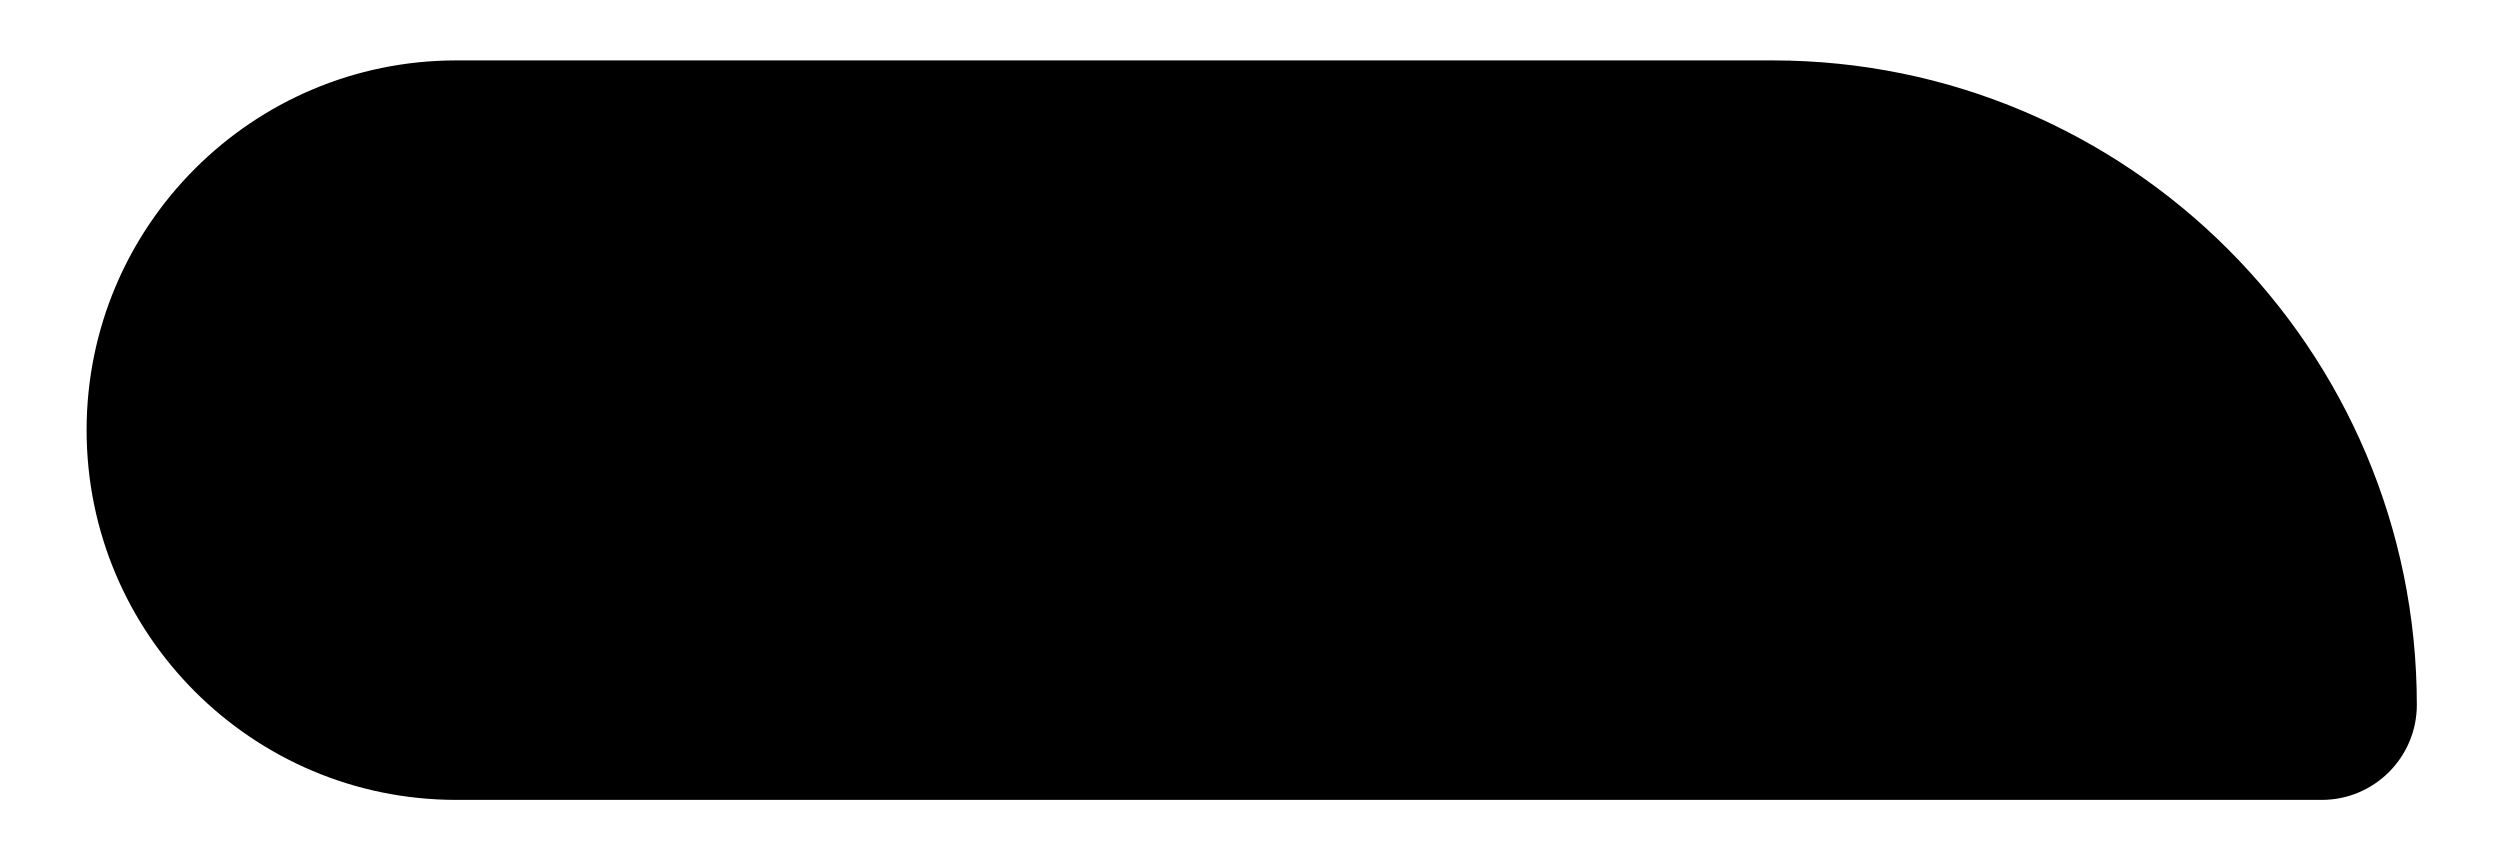
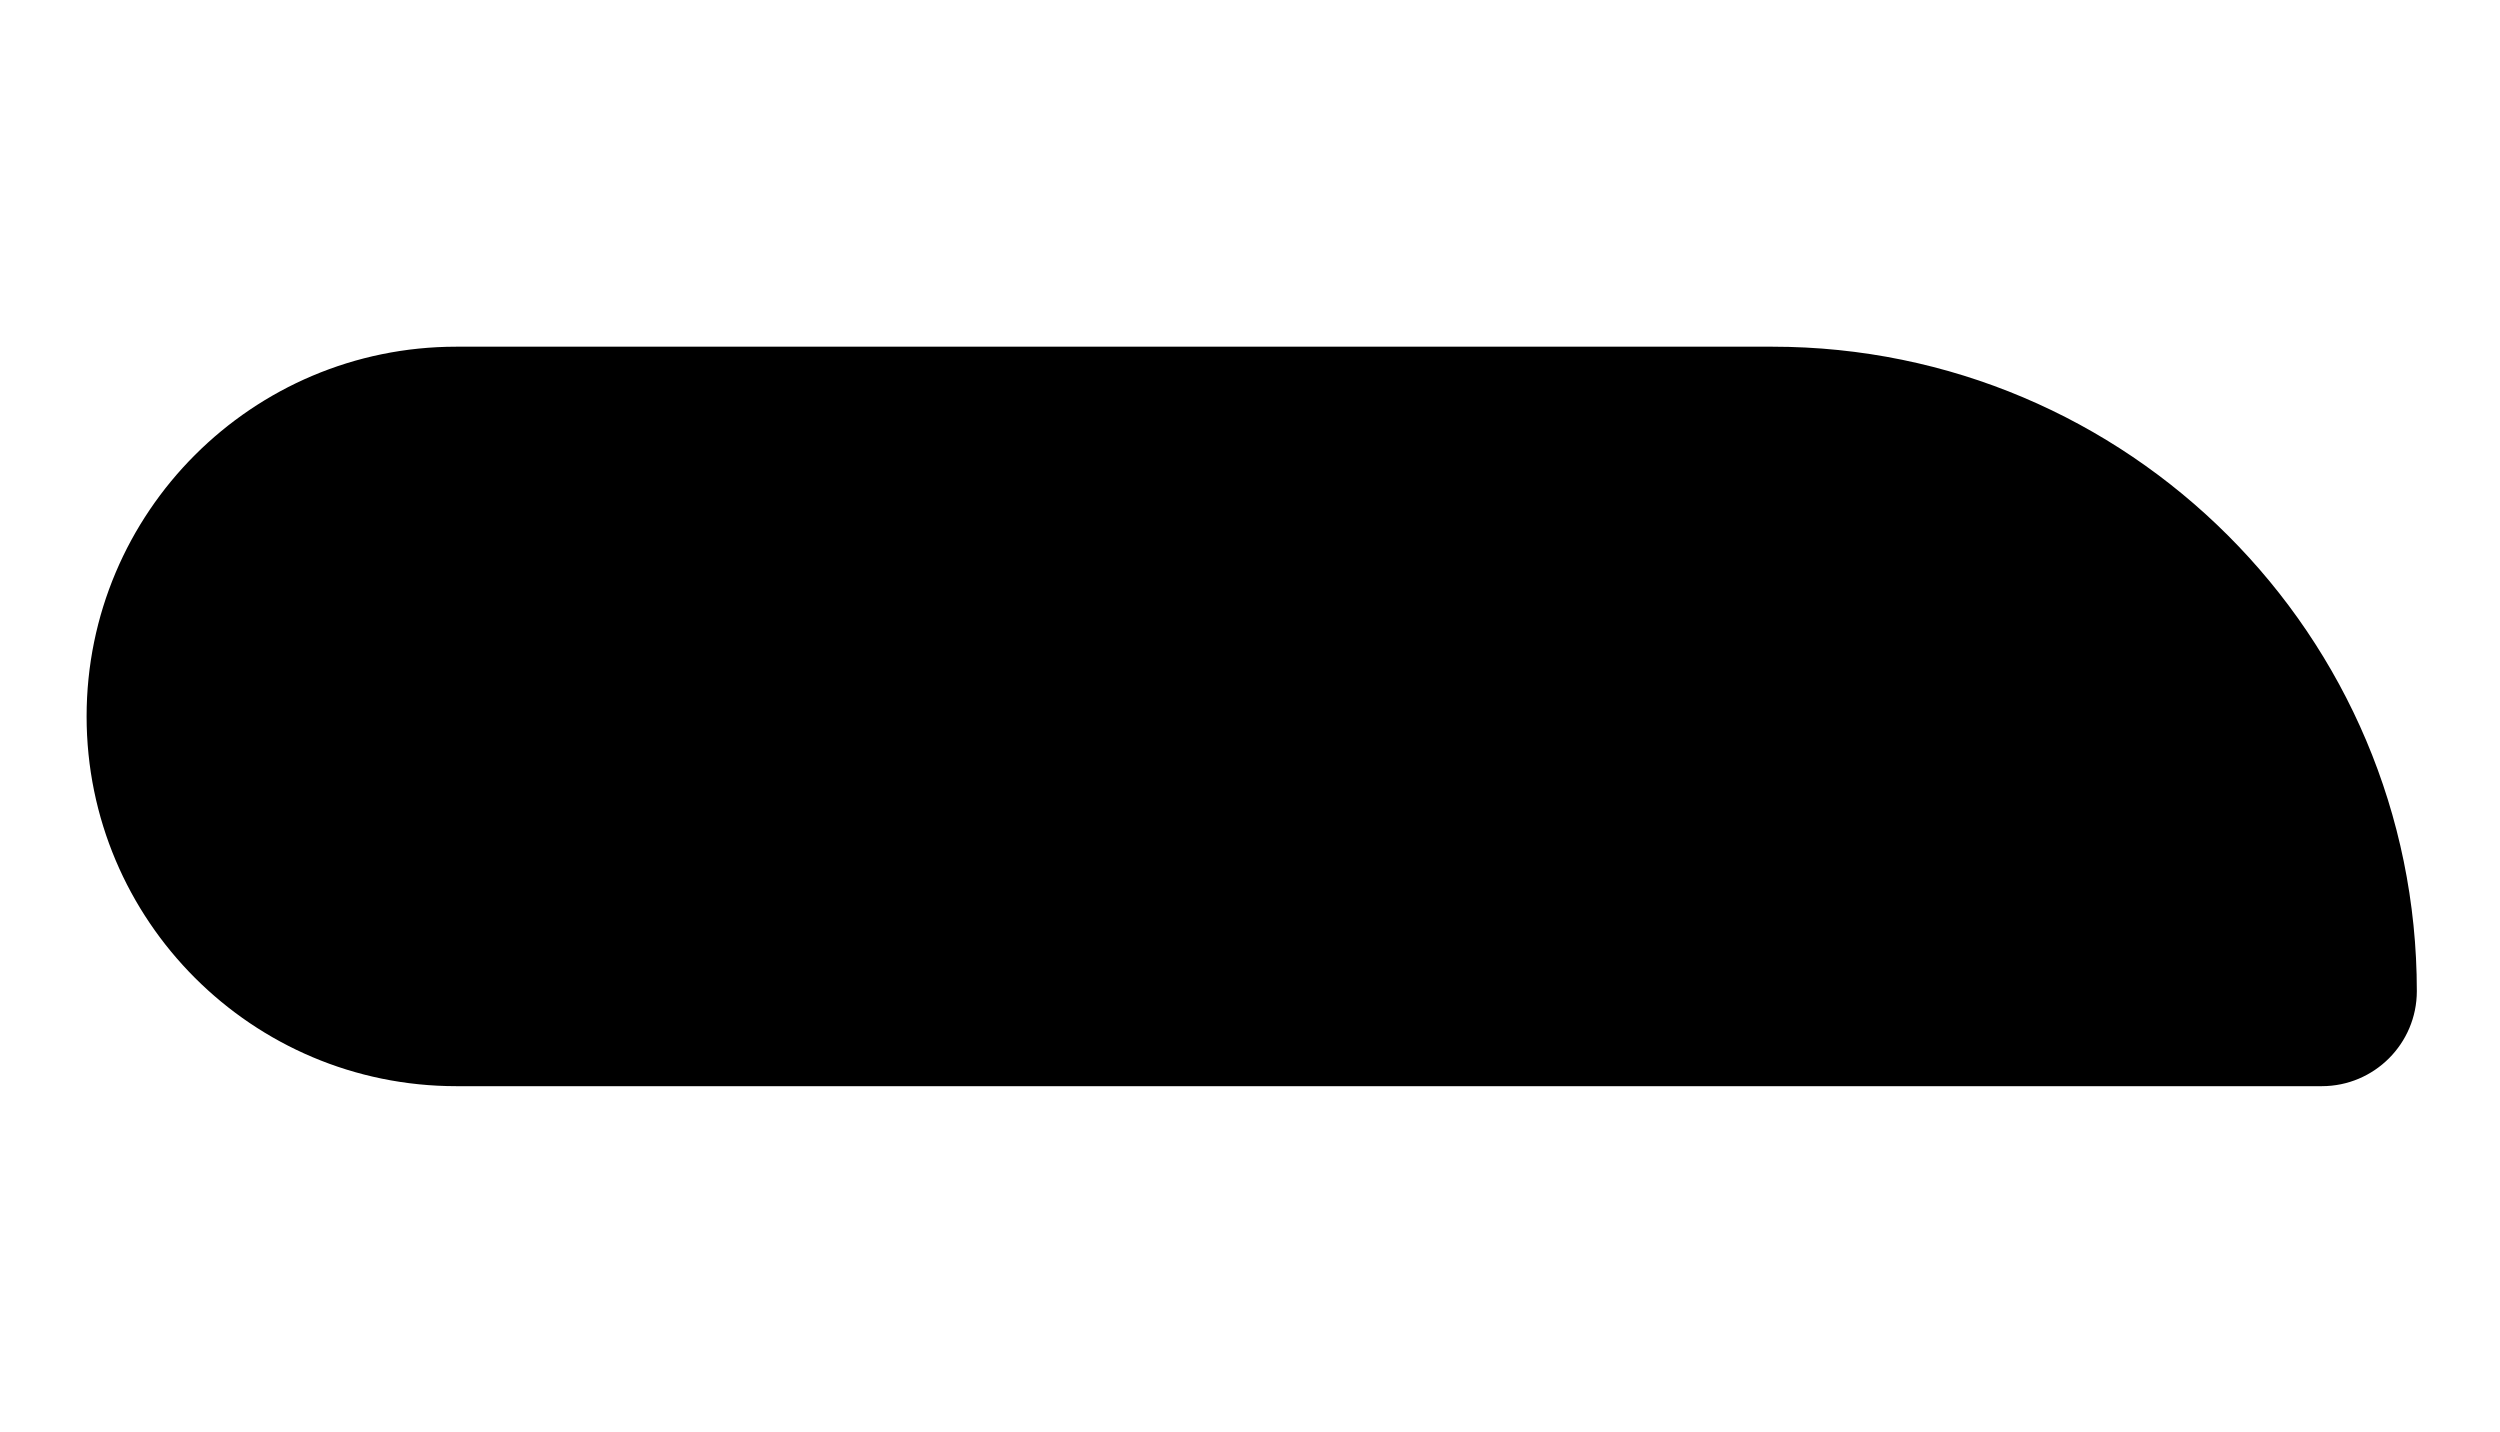
- <svg xmlns="http://www.w3.org/2000/svg" viewBox="0 20 174.65 60" preserveAspectRatio="none">
+ <svg xmlns="http://www.w3.org/2000/svg" viewBox="0 0 174.65 100">
  <path fill="#000" d="M31.88,24.22h91.94c24.85,0,45.02,20.17,45.02,45.02h0c0,3.66-2.97,6.64-6.64,6.64H31.88c-14.26,0-25.83-11.57-25.83-25.83h0c0-14.26,11.57-25.83,25.83-25.83Z" />
</svg>
